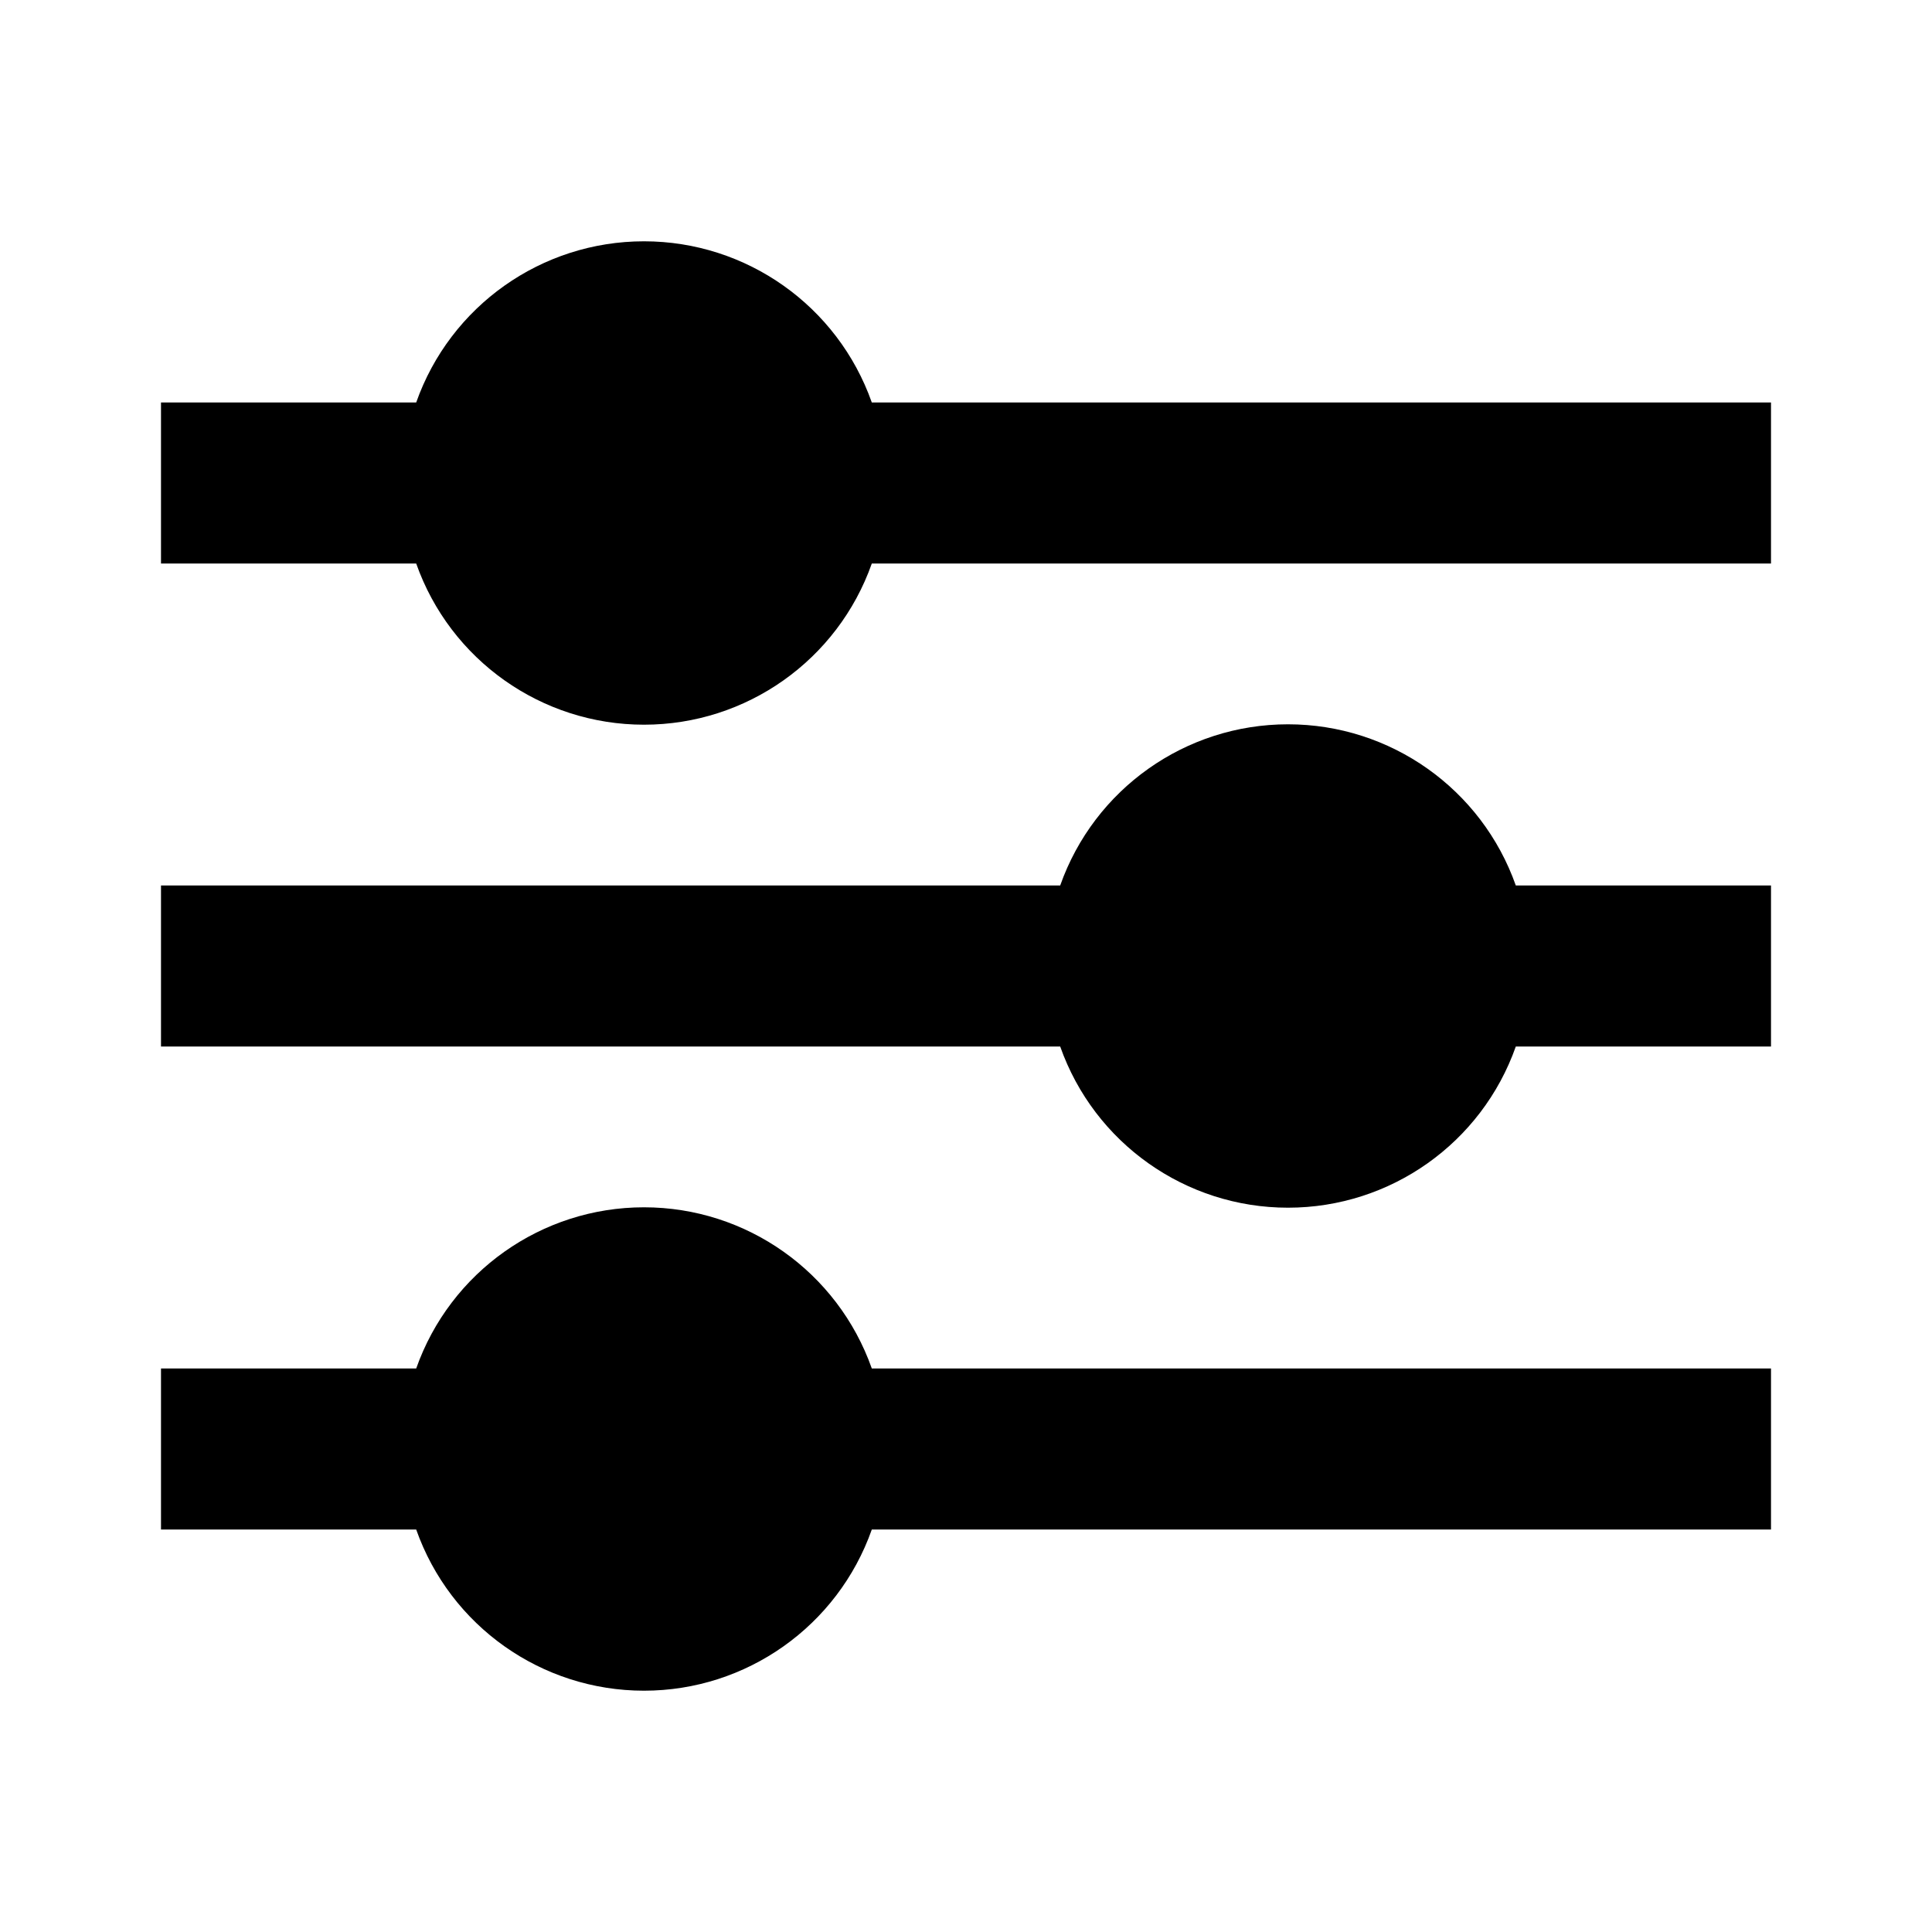
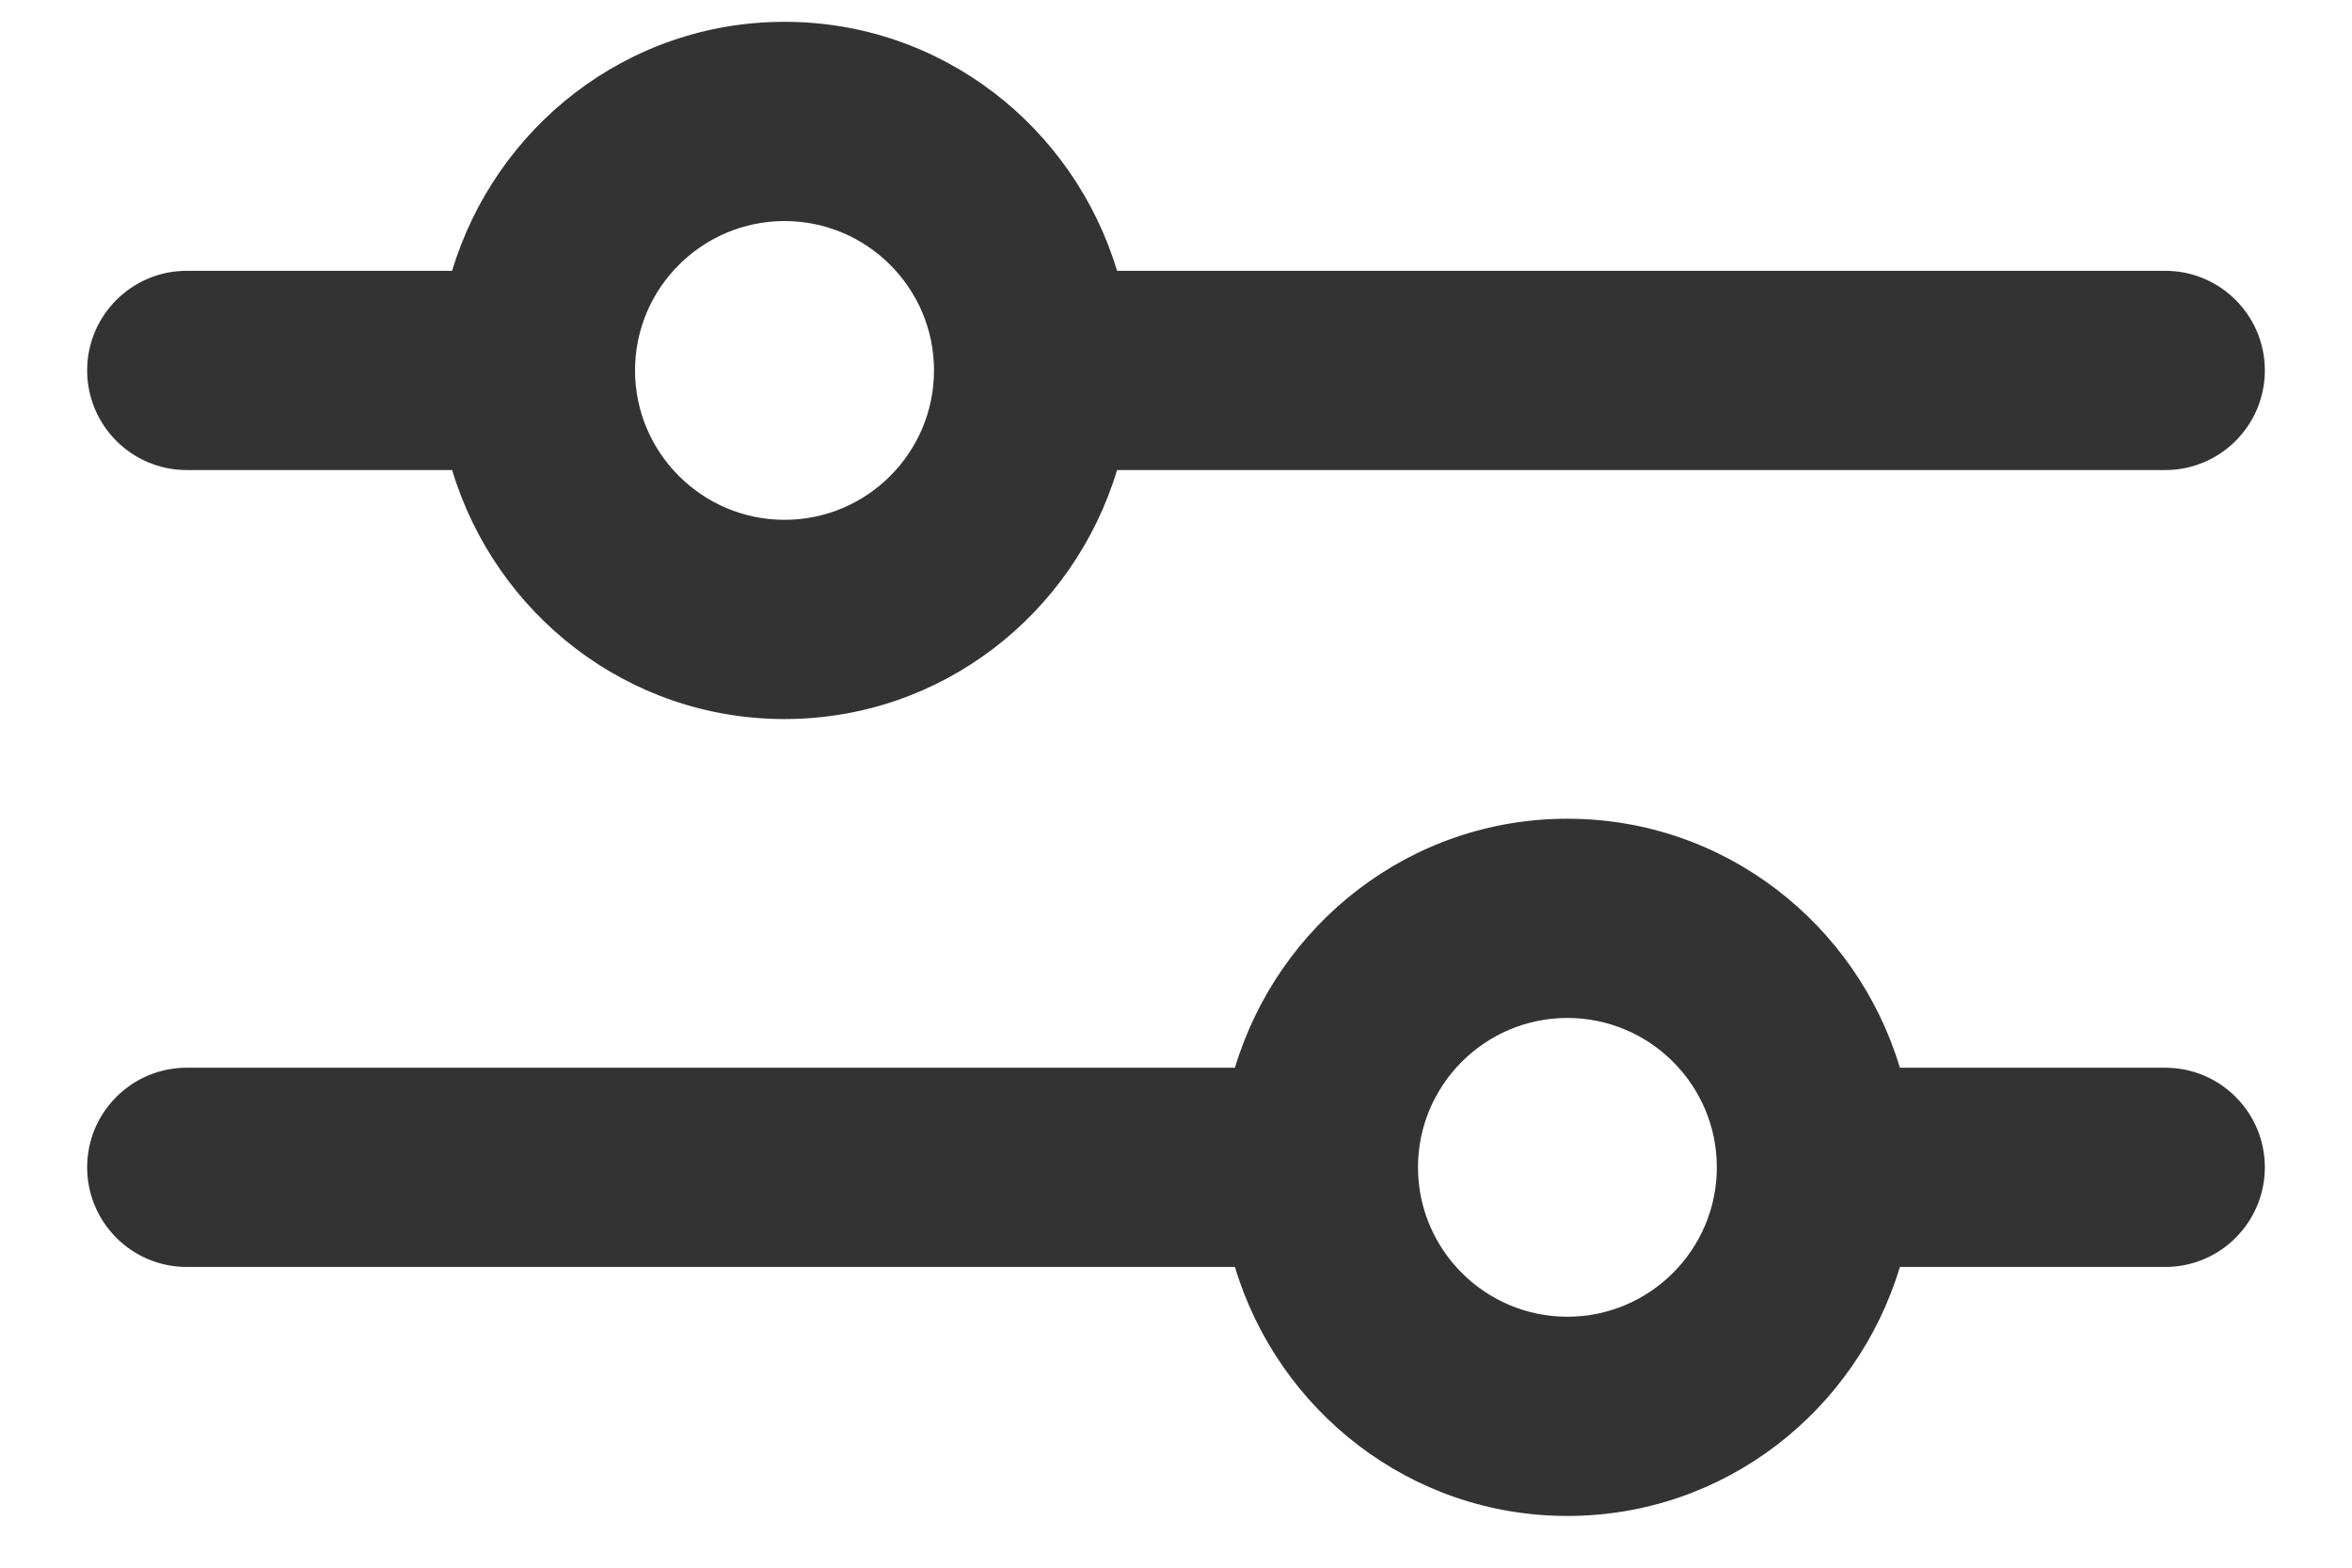
- <svg xmlns="http://www.w3.org/2000/svg" viewBox="0 0 24 24">
-   <g fill="none" fill-rule="evenodd">
-     <path d="M0 0h24v24H0z" />
-     <path d="M13.17 11a3.001 3.001 0 015.66 0H22v2h-3.17a3.001 3.001 0 01-5.66 0H2v-2h11.17zm-8 6a3.001 3.001 0 015.66 0H22v2H10.83a3.001 3.001 0 01-5.66 0H2v-2h3.17zm0-12a3.001 3.001 0 015.66 0H22v2H10.83a3.001 3.001 0 01-5.66 0H2V5h3.17z" fill="currentColor" fill-rule="nonzero" />
-   </g>
+ <svg xmlns="http://www.w3.org/2000/svg" width="18" height="12" viewBox="0 0 18 12" fill="none">
+   <path d="M16.571 8.173H14.54C14.21 7.074 13.2 6.267 11.995 6.267C10.791 6.267 9.782 7.074 9.451 8.173H1.429C1.008 8.173 0.667 8.515 0.667 8.935C0.667 9.356 1.008 9.698 1.429 9.698H9.451C9.781 10.797 10.791 11.604 11.995 11.604C13.2 11.604 14.209 10.797 14.54 9.698H16.571C16.992 9.698 17.333 9.356 17.333 8.935C17.333 8.515 16.992 8.173 16.571 8.173ZM11.995 10.079C11.365 10.079 10.852 9.566 10.852 8.935C10.852 8.305 11.365 7.792 11.995 7.792C12.626 7.792 13.139 8.305 13.139 8.935C13.139 9.566 12.626 10.079 11.995 10.079Z" fill="#333333" />
+   <path d="M16.571 2.073H8.549C8.218 0.974 7.209 0.167 6.004 0.167C4.799 0.167 3.791 0.974 3.46 2.073H1.429C1.008 2.073 0.667 2.415 0.667 2.835C0.667 3.256 1.008 3.598 1.429 3.598H3.46C3.791 4.697 4.799 5.504 6.004 5.504C7.209 5.504 8.218 4.697 8.549 3.598H16.571C16.992 3.598 17.333 3.256 17.333 2.835C17.333 2.415 16.992 2.073 16.571 2.073ZM6.004 3.979C5.374 3.979 4.86 3.466 4.86 2.835C4.86 2.205 5.374 1.692 6.004 1.692C6.635 1.692 7.148 2.205 7.148 2.835C7.148 3.466 6.635 3.979 6.004 3.979Z" fill="#333333" />
</svg>
